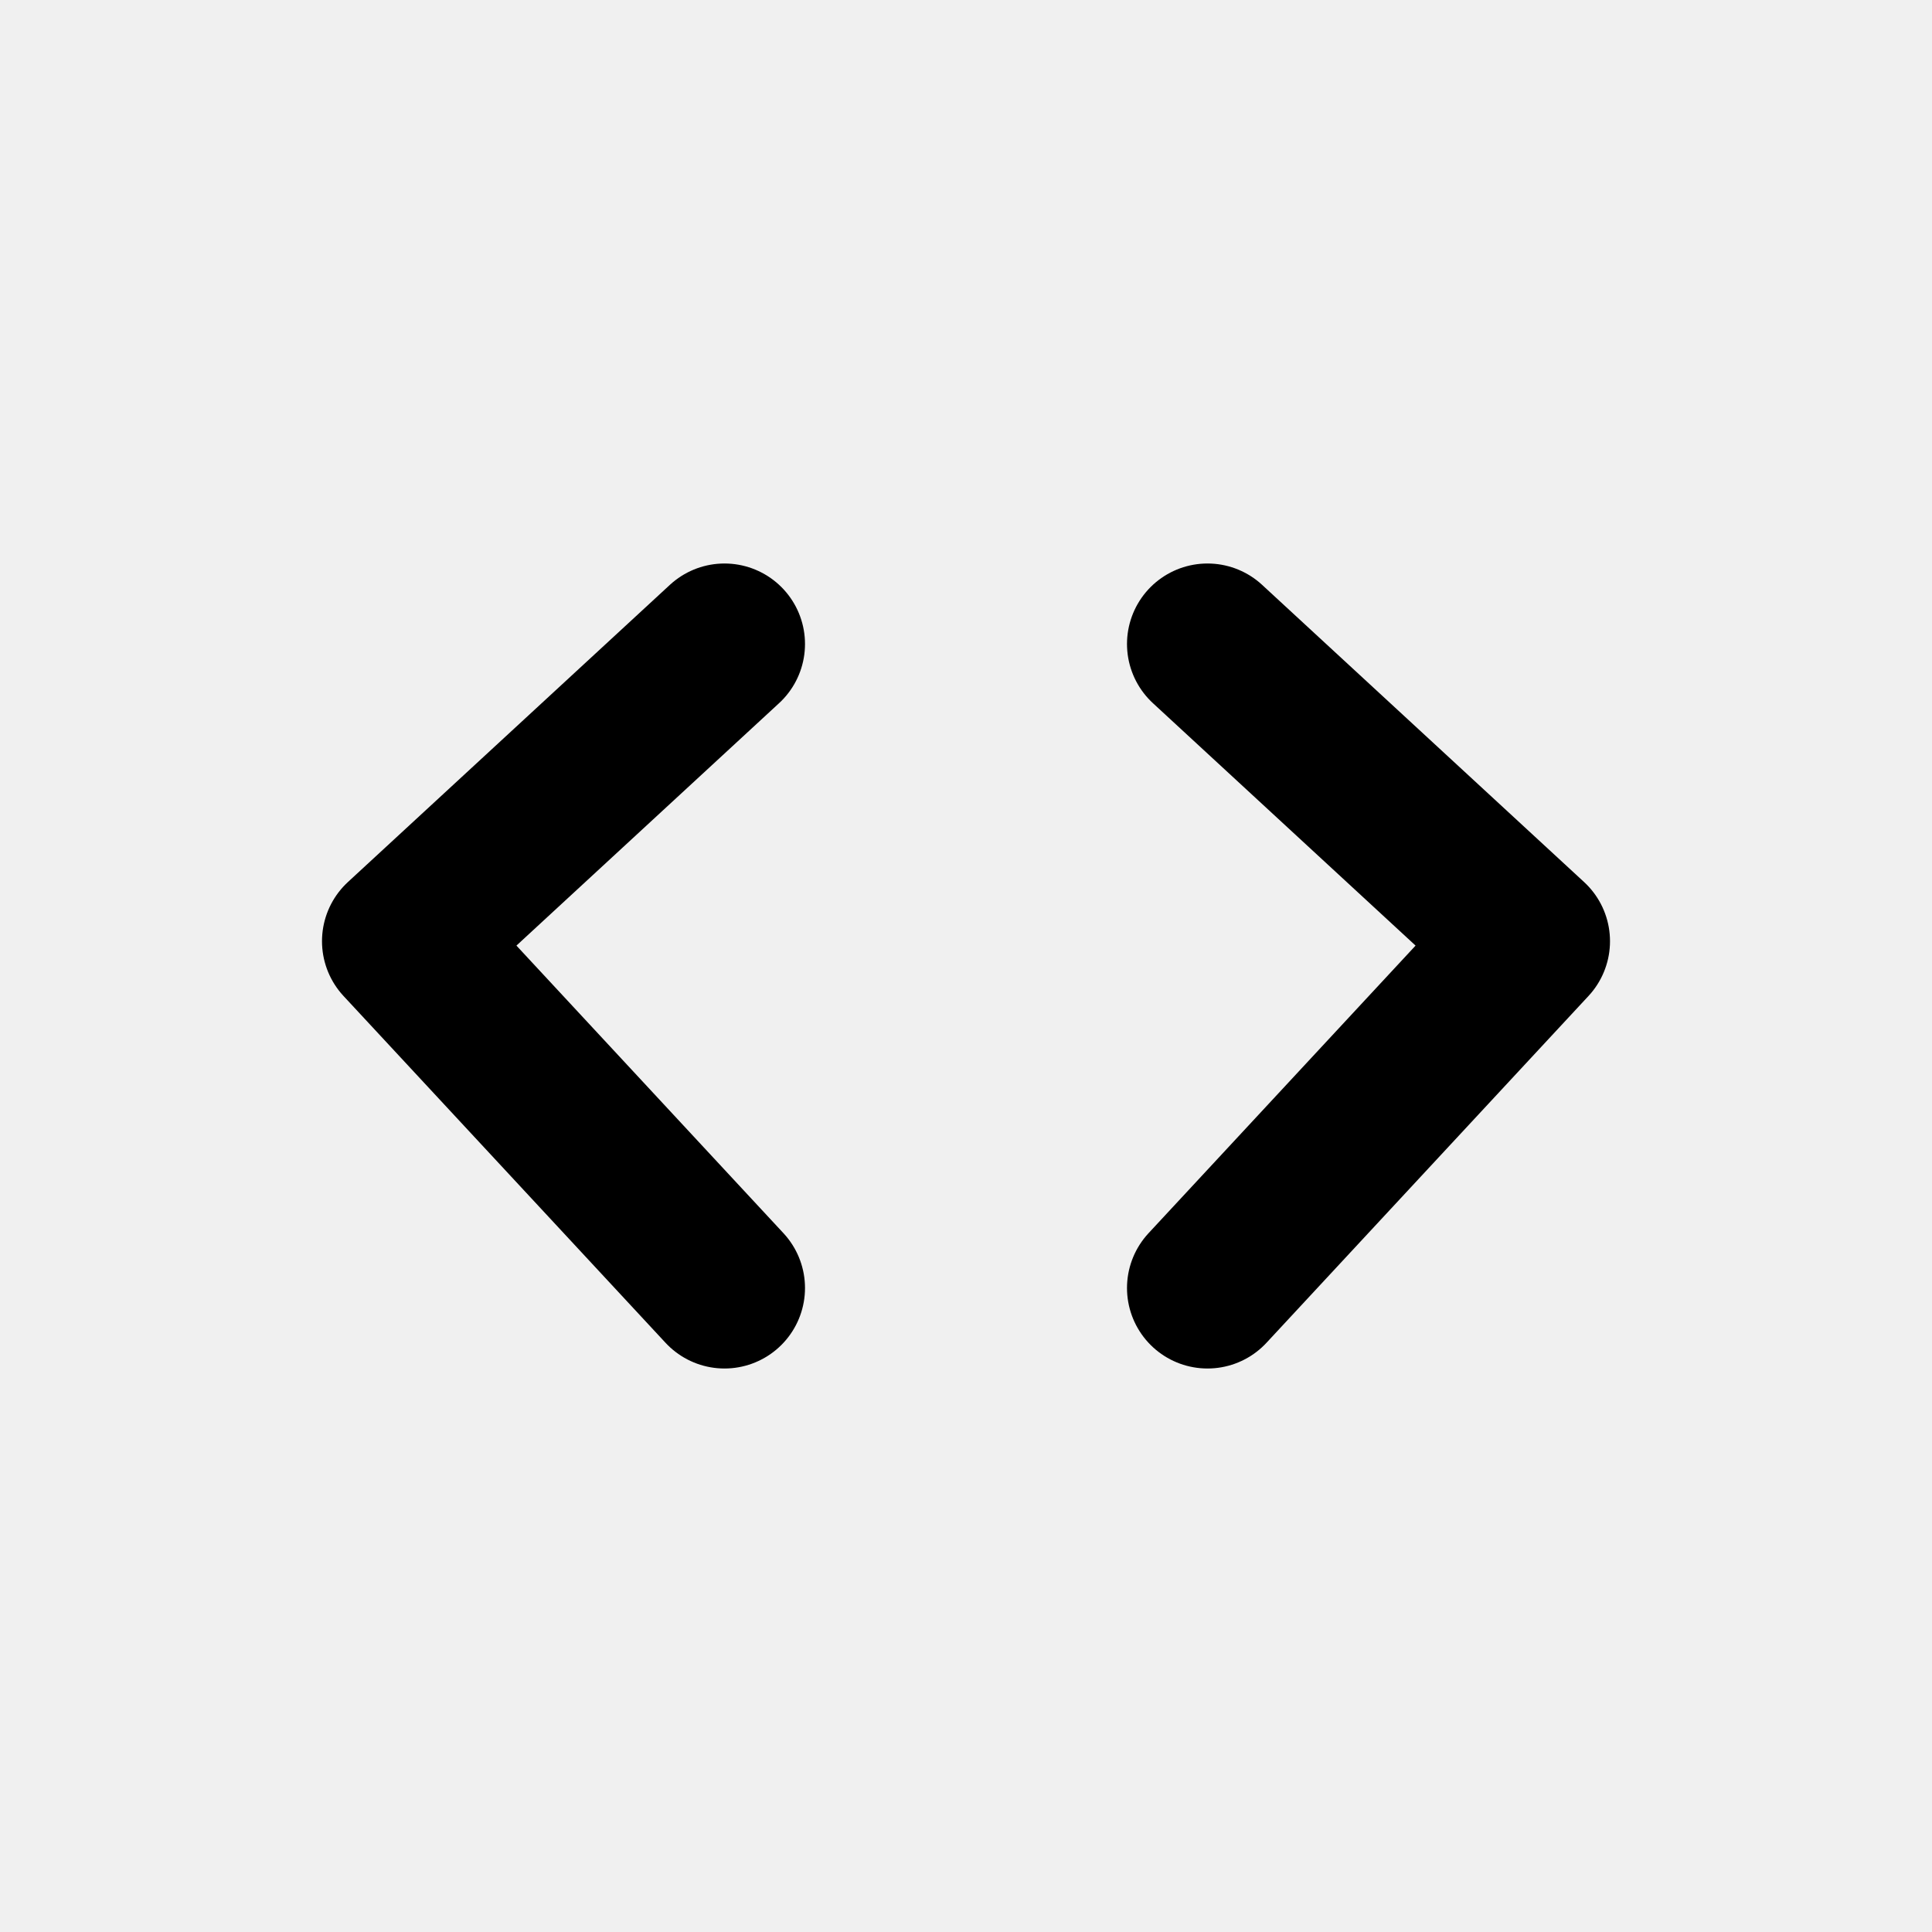
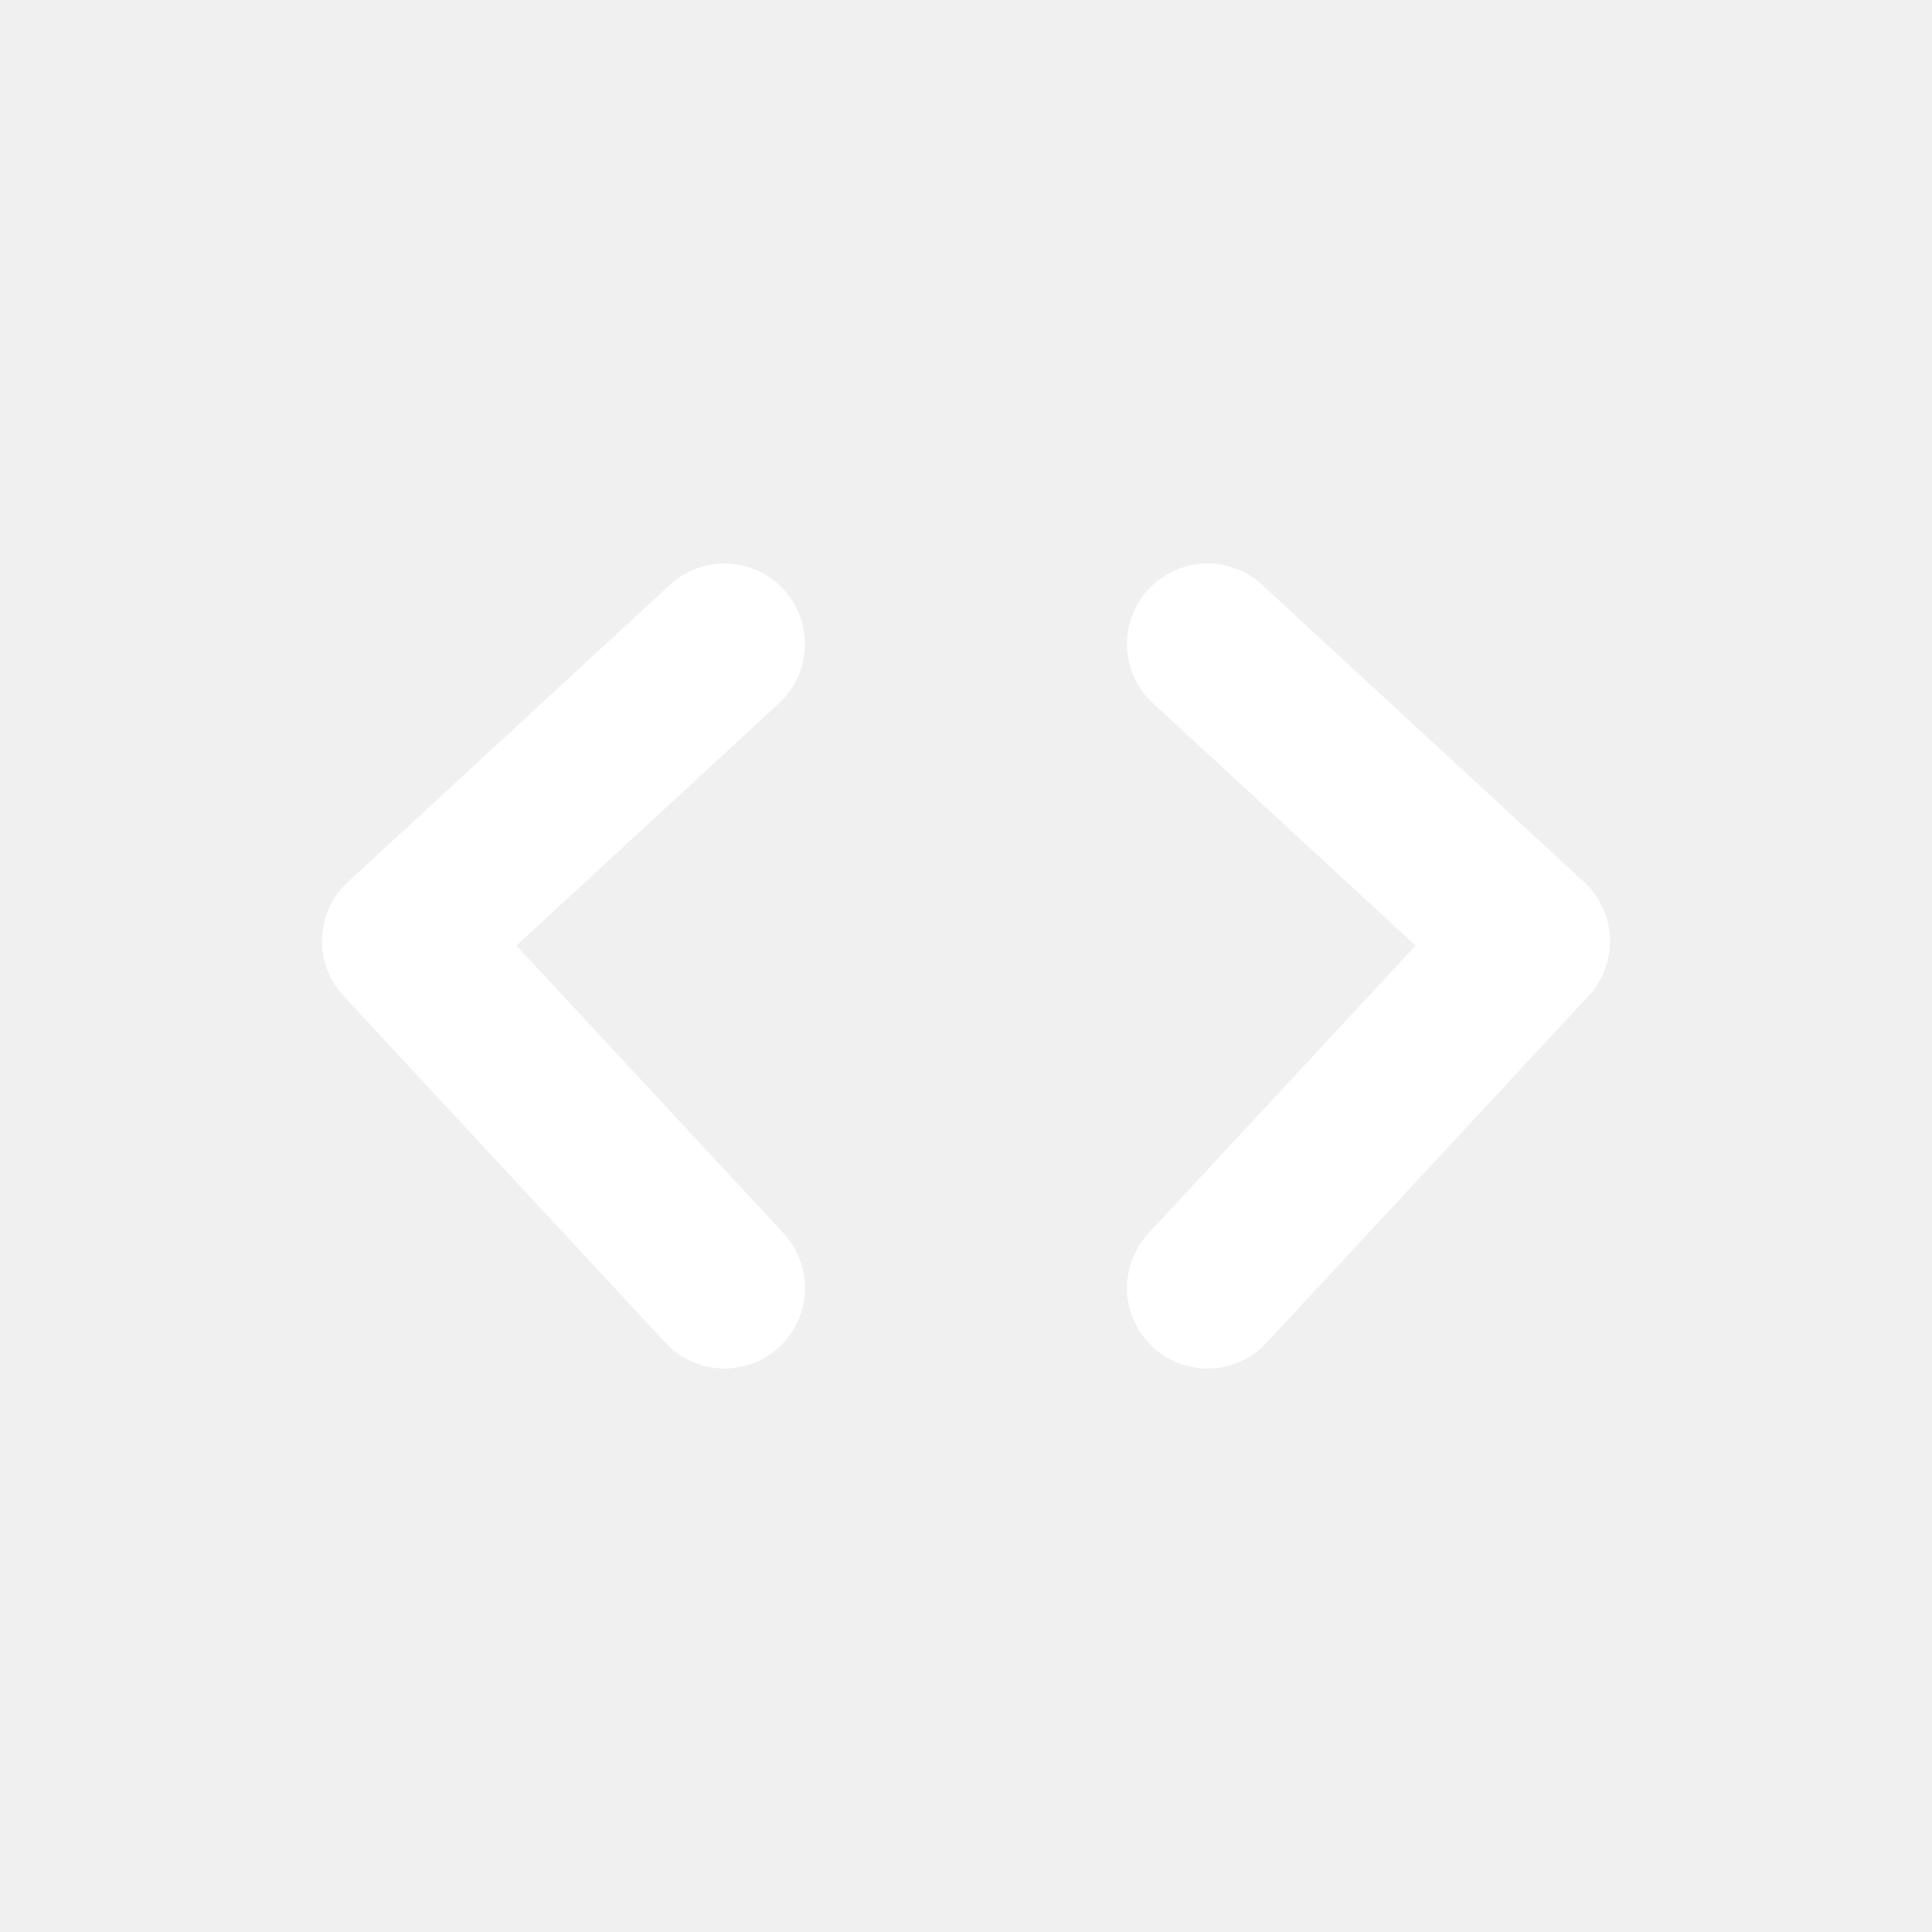
<svg xmlns="http://www.w3.org/2000/svg" viewBox="0 0 24 24" fill="none">
  <g id="SVGRepo_bgCarrier" stroke-width="0" />
  <g id="SVGRepo_tracerCarrier" stroke-linecap="round" stroke-linejoin="round" />
  <g id="SVGRepo_iconCarrier">
-     <path d="M9 8L5 11.692L9 16M15 8L19 11.692L15 16" stroke="#000000" stroke-width="2" stroke-linecap="round" stroke-linejoin="round" />
+     <path d="M9 8L5 11.692L9 16M15 8L19 11.692L15 16" stroke="#FFFFFF" stroke-width="2" stroke-linecap="round" stroke-linejoin="round" />
  </g>
</svg>
